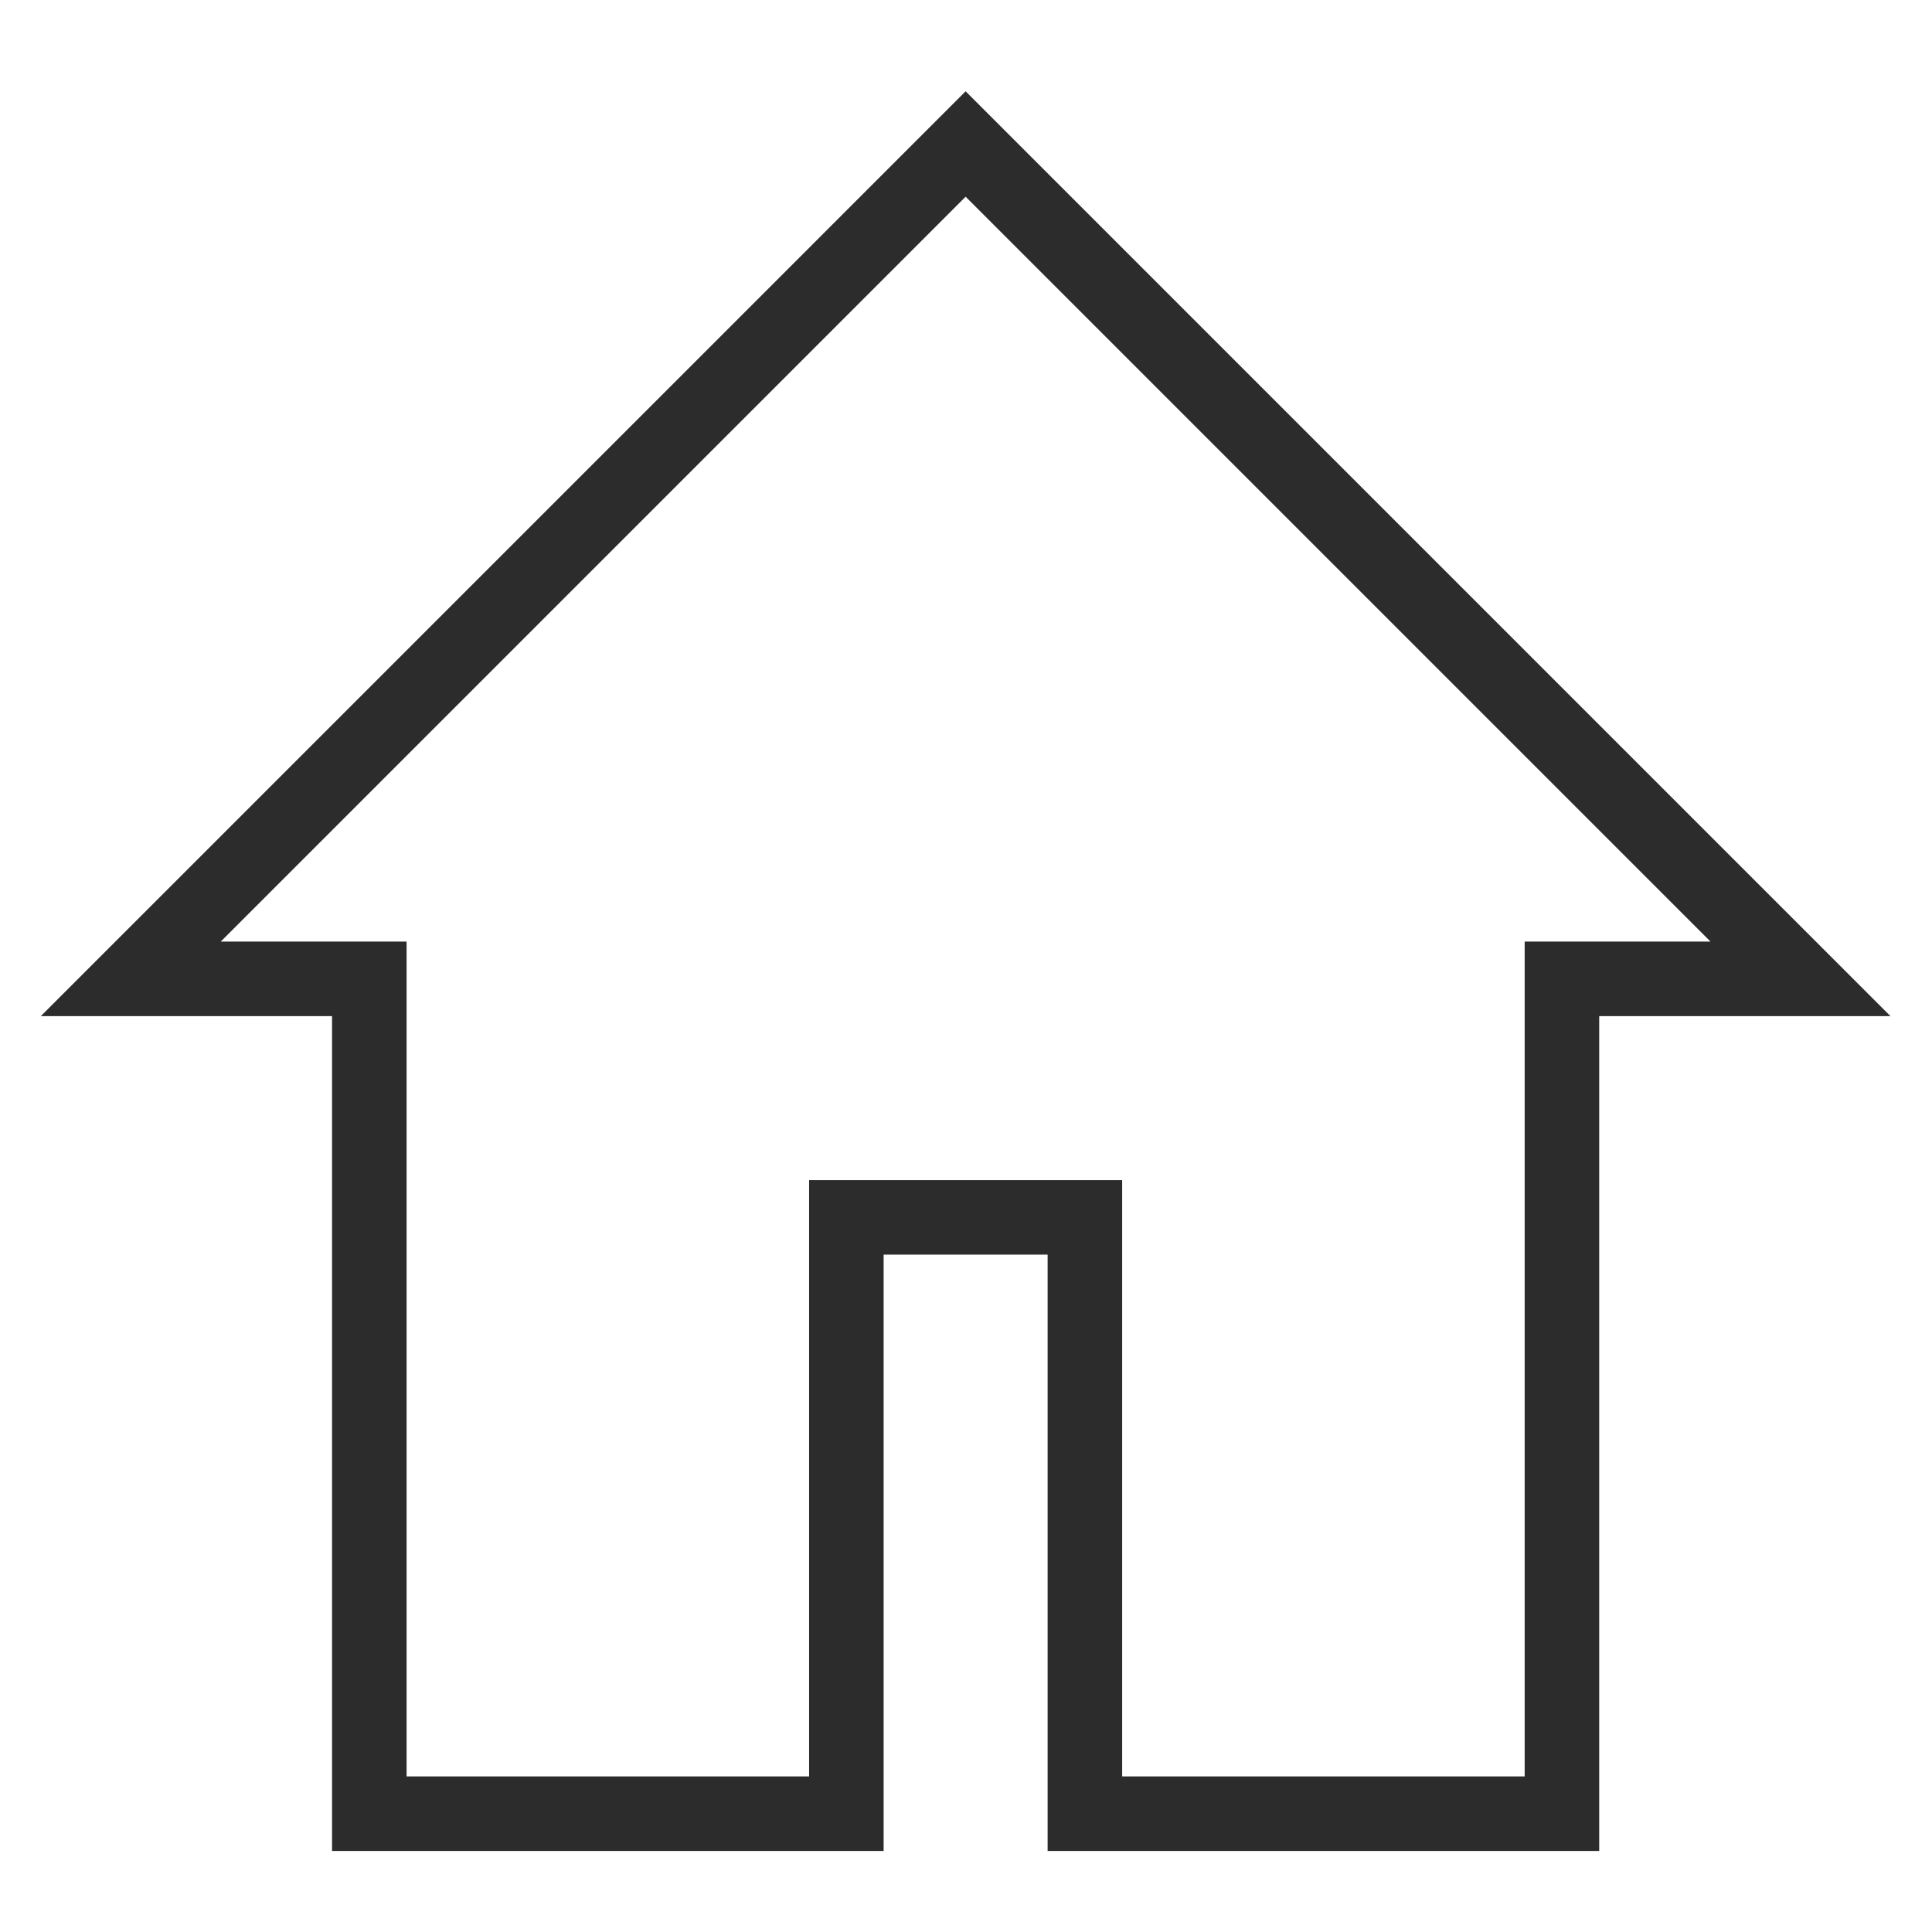
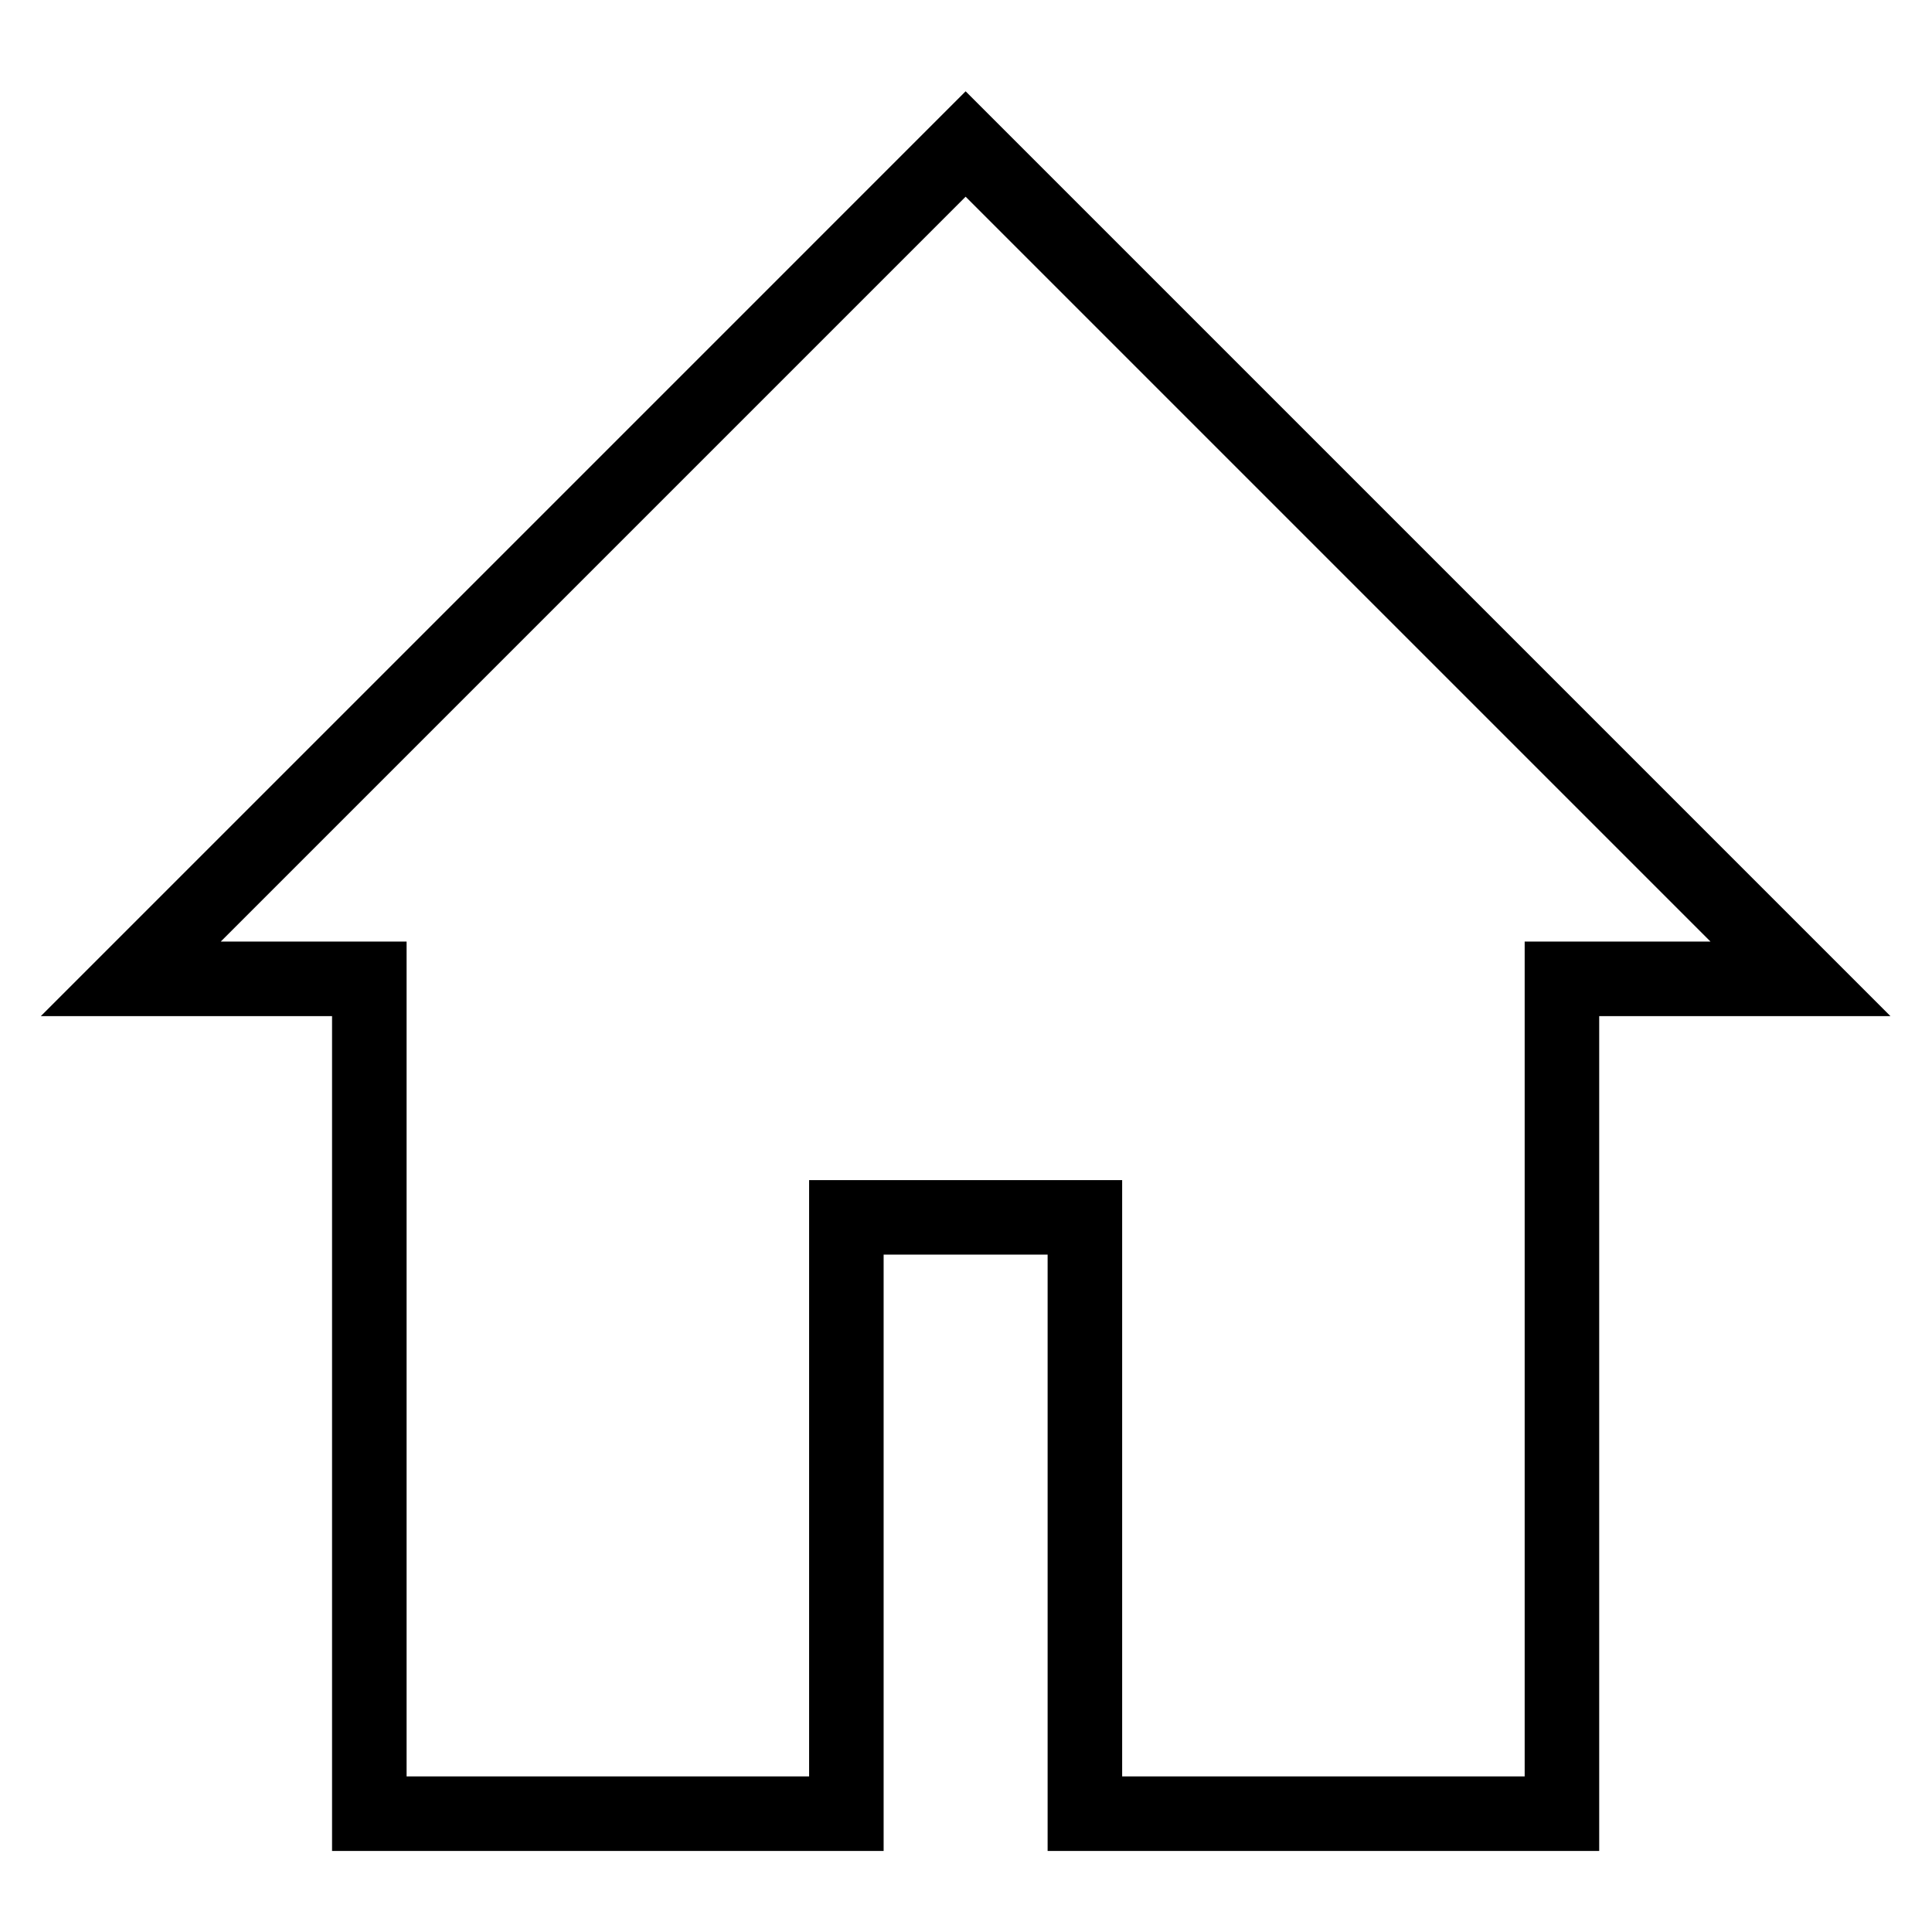
- <svg xmlns="http://www.w3.org/2000/svg" t="1710567200104" class="icon" viewBox="0 0 1024 1024" version="1.1" p-id="1484" width="260" height="260">
-   <path d="M511.803 48.394L21.641 538.556h154.354V981.033h292.348V664.979h86.919v316.056h292.348V538.556h154.356L511.803 48.394z m296.305 450.658v442.477h-213.34V625.476h-165.925v316.056H215.499V499.053h-98.488l394.793-394.793 394.791 394.793h-98.486z" fill="#2c2c2c" p-id="1485" />
+ <svg xmlns="http://www.w3.org/2000/svg" t="1710567200104" class="icon" viewBox="0 0 1024 1024" version="1.1" p-id="1484" width="260" height="260" fill="currentColor">
+   <path d="M511.803 48.394L21.641 538.556h154.354V981.033h292.348V664.979h86.919v316.056h292.348V538.556h154.356L511.803 48.394z m296.305 450.658v442.477h-213.34V625.476h-165.925v316.056H215.499V499.053h-98.488l394.793-394.793 394.791 394.793h-98.486z" p-id="1485" />
</svg>
